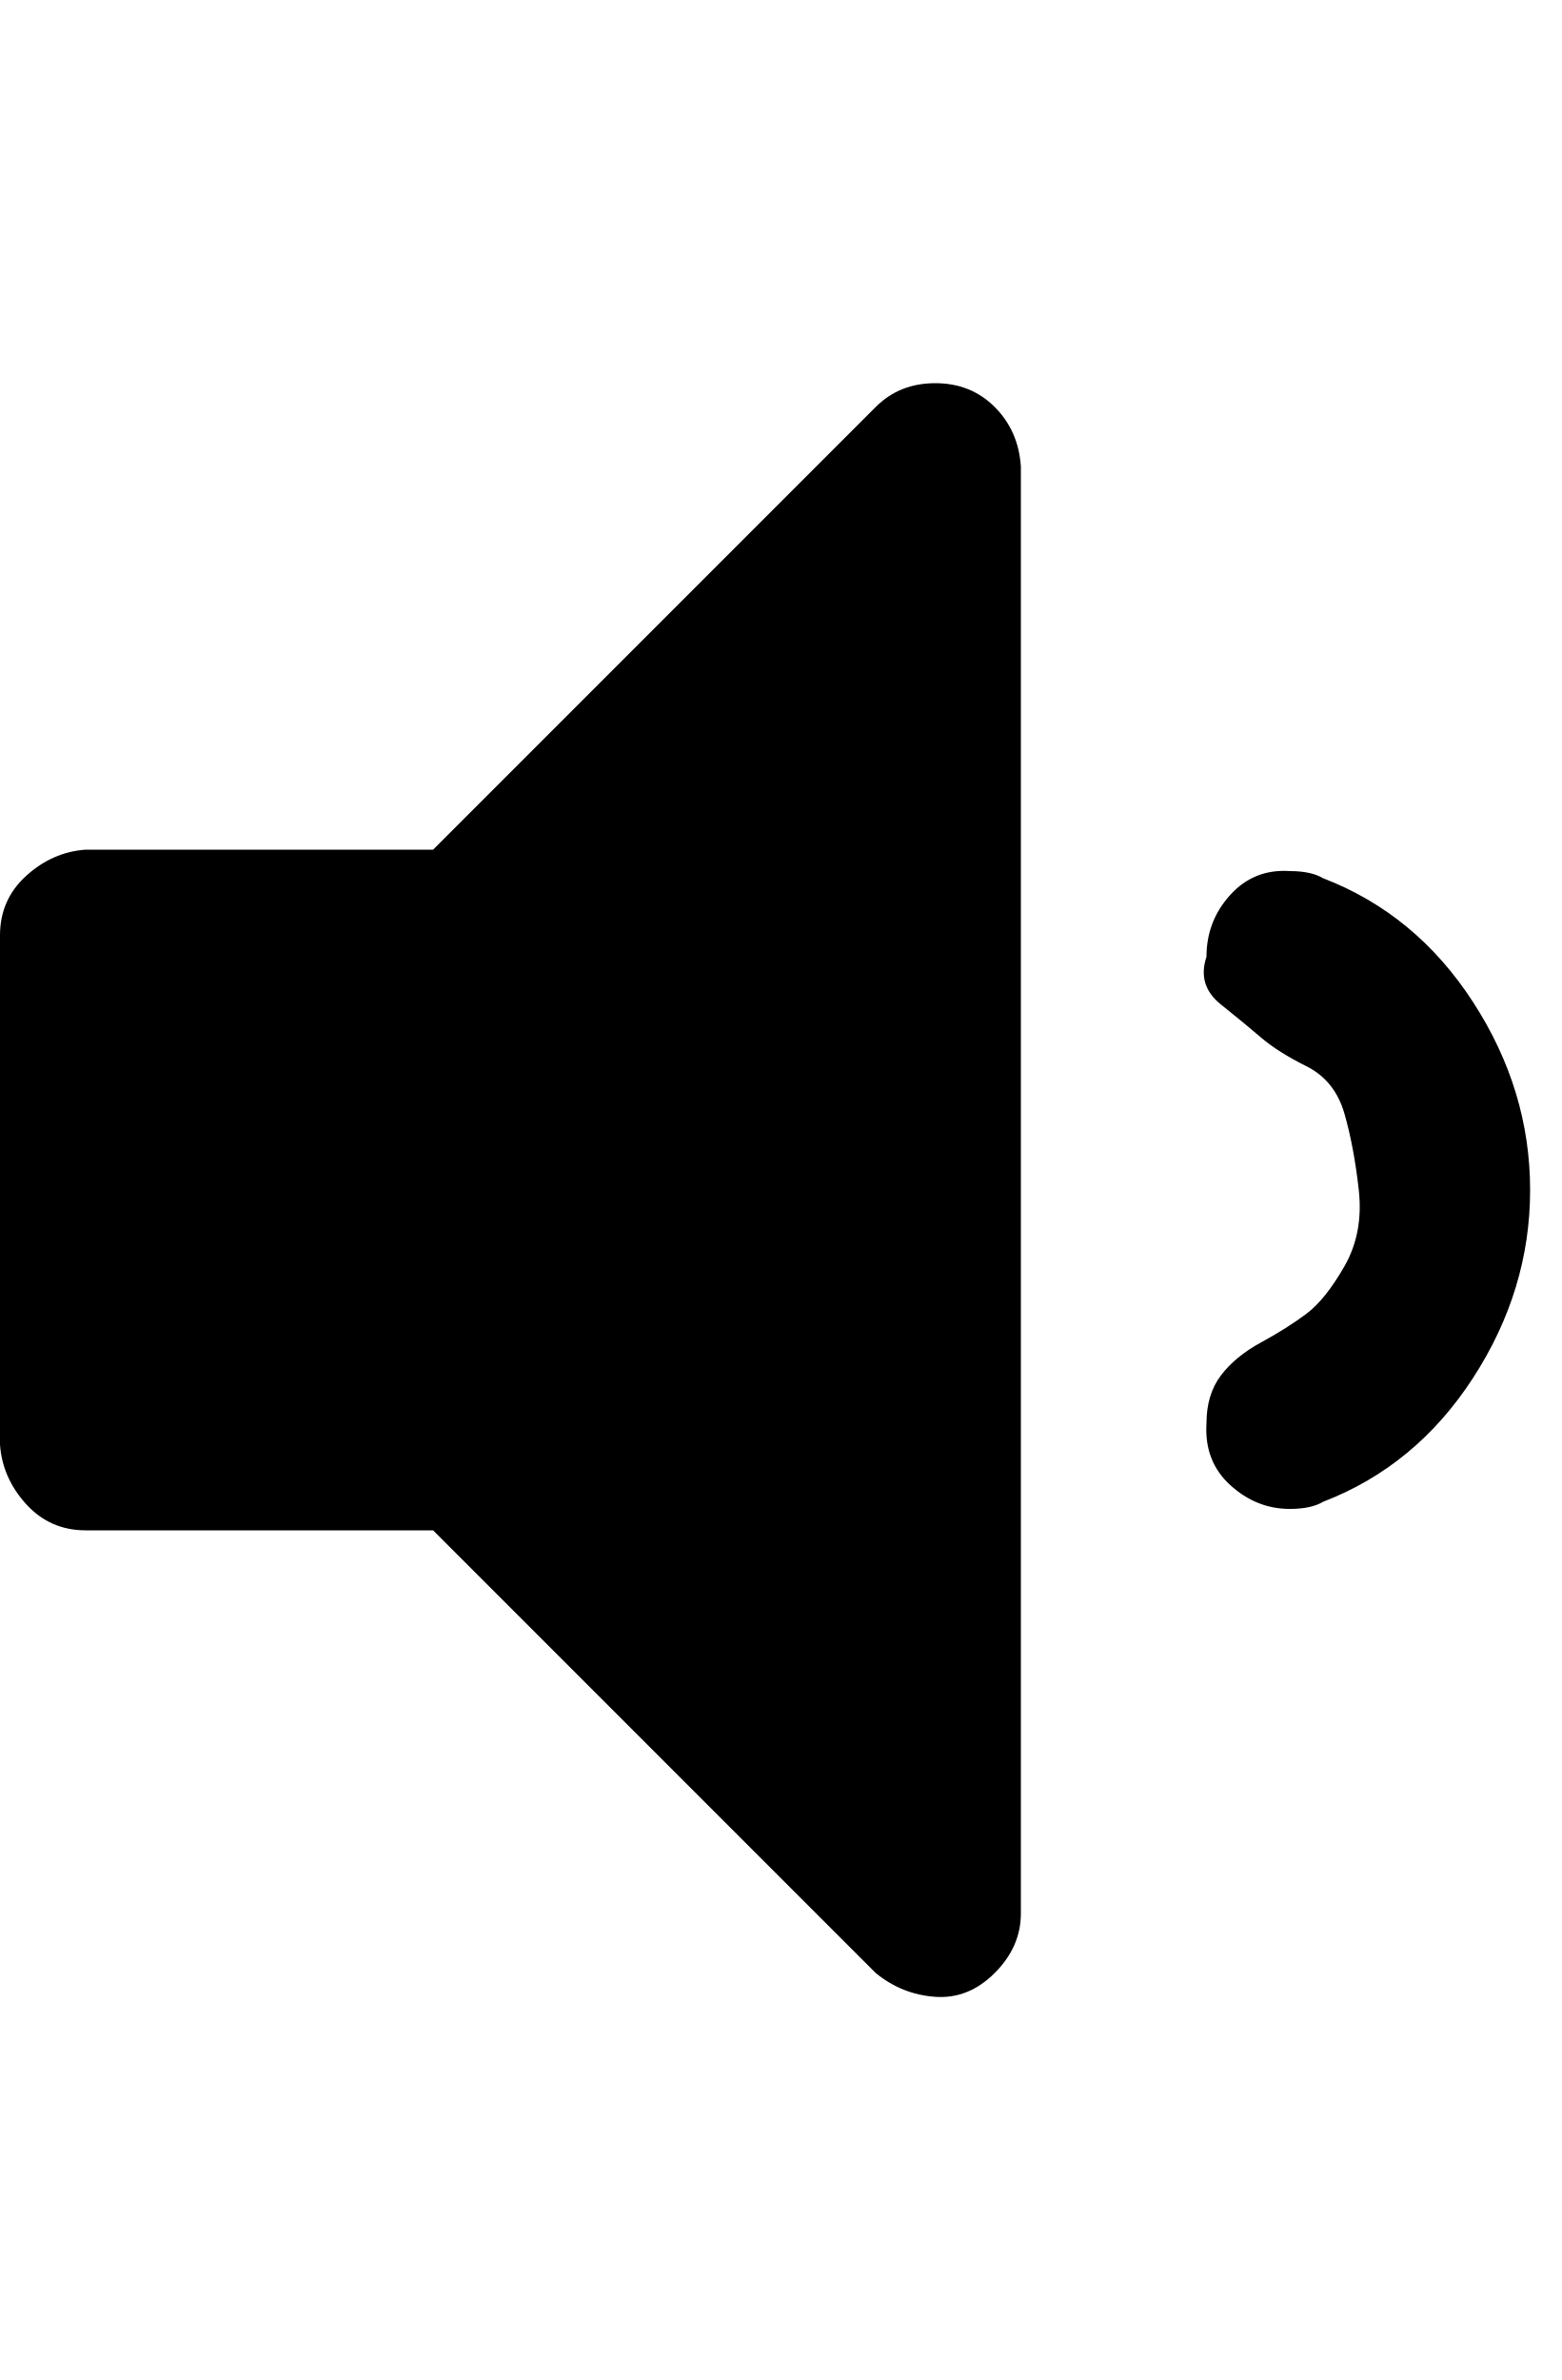
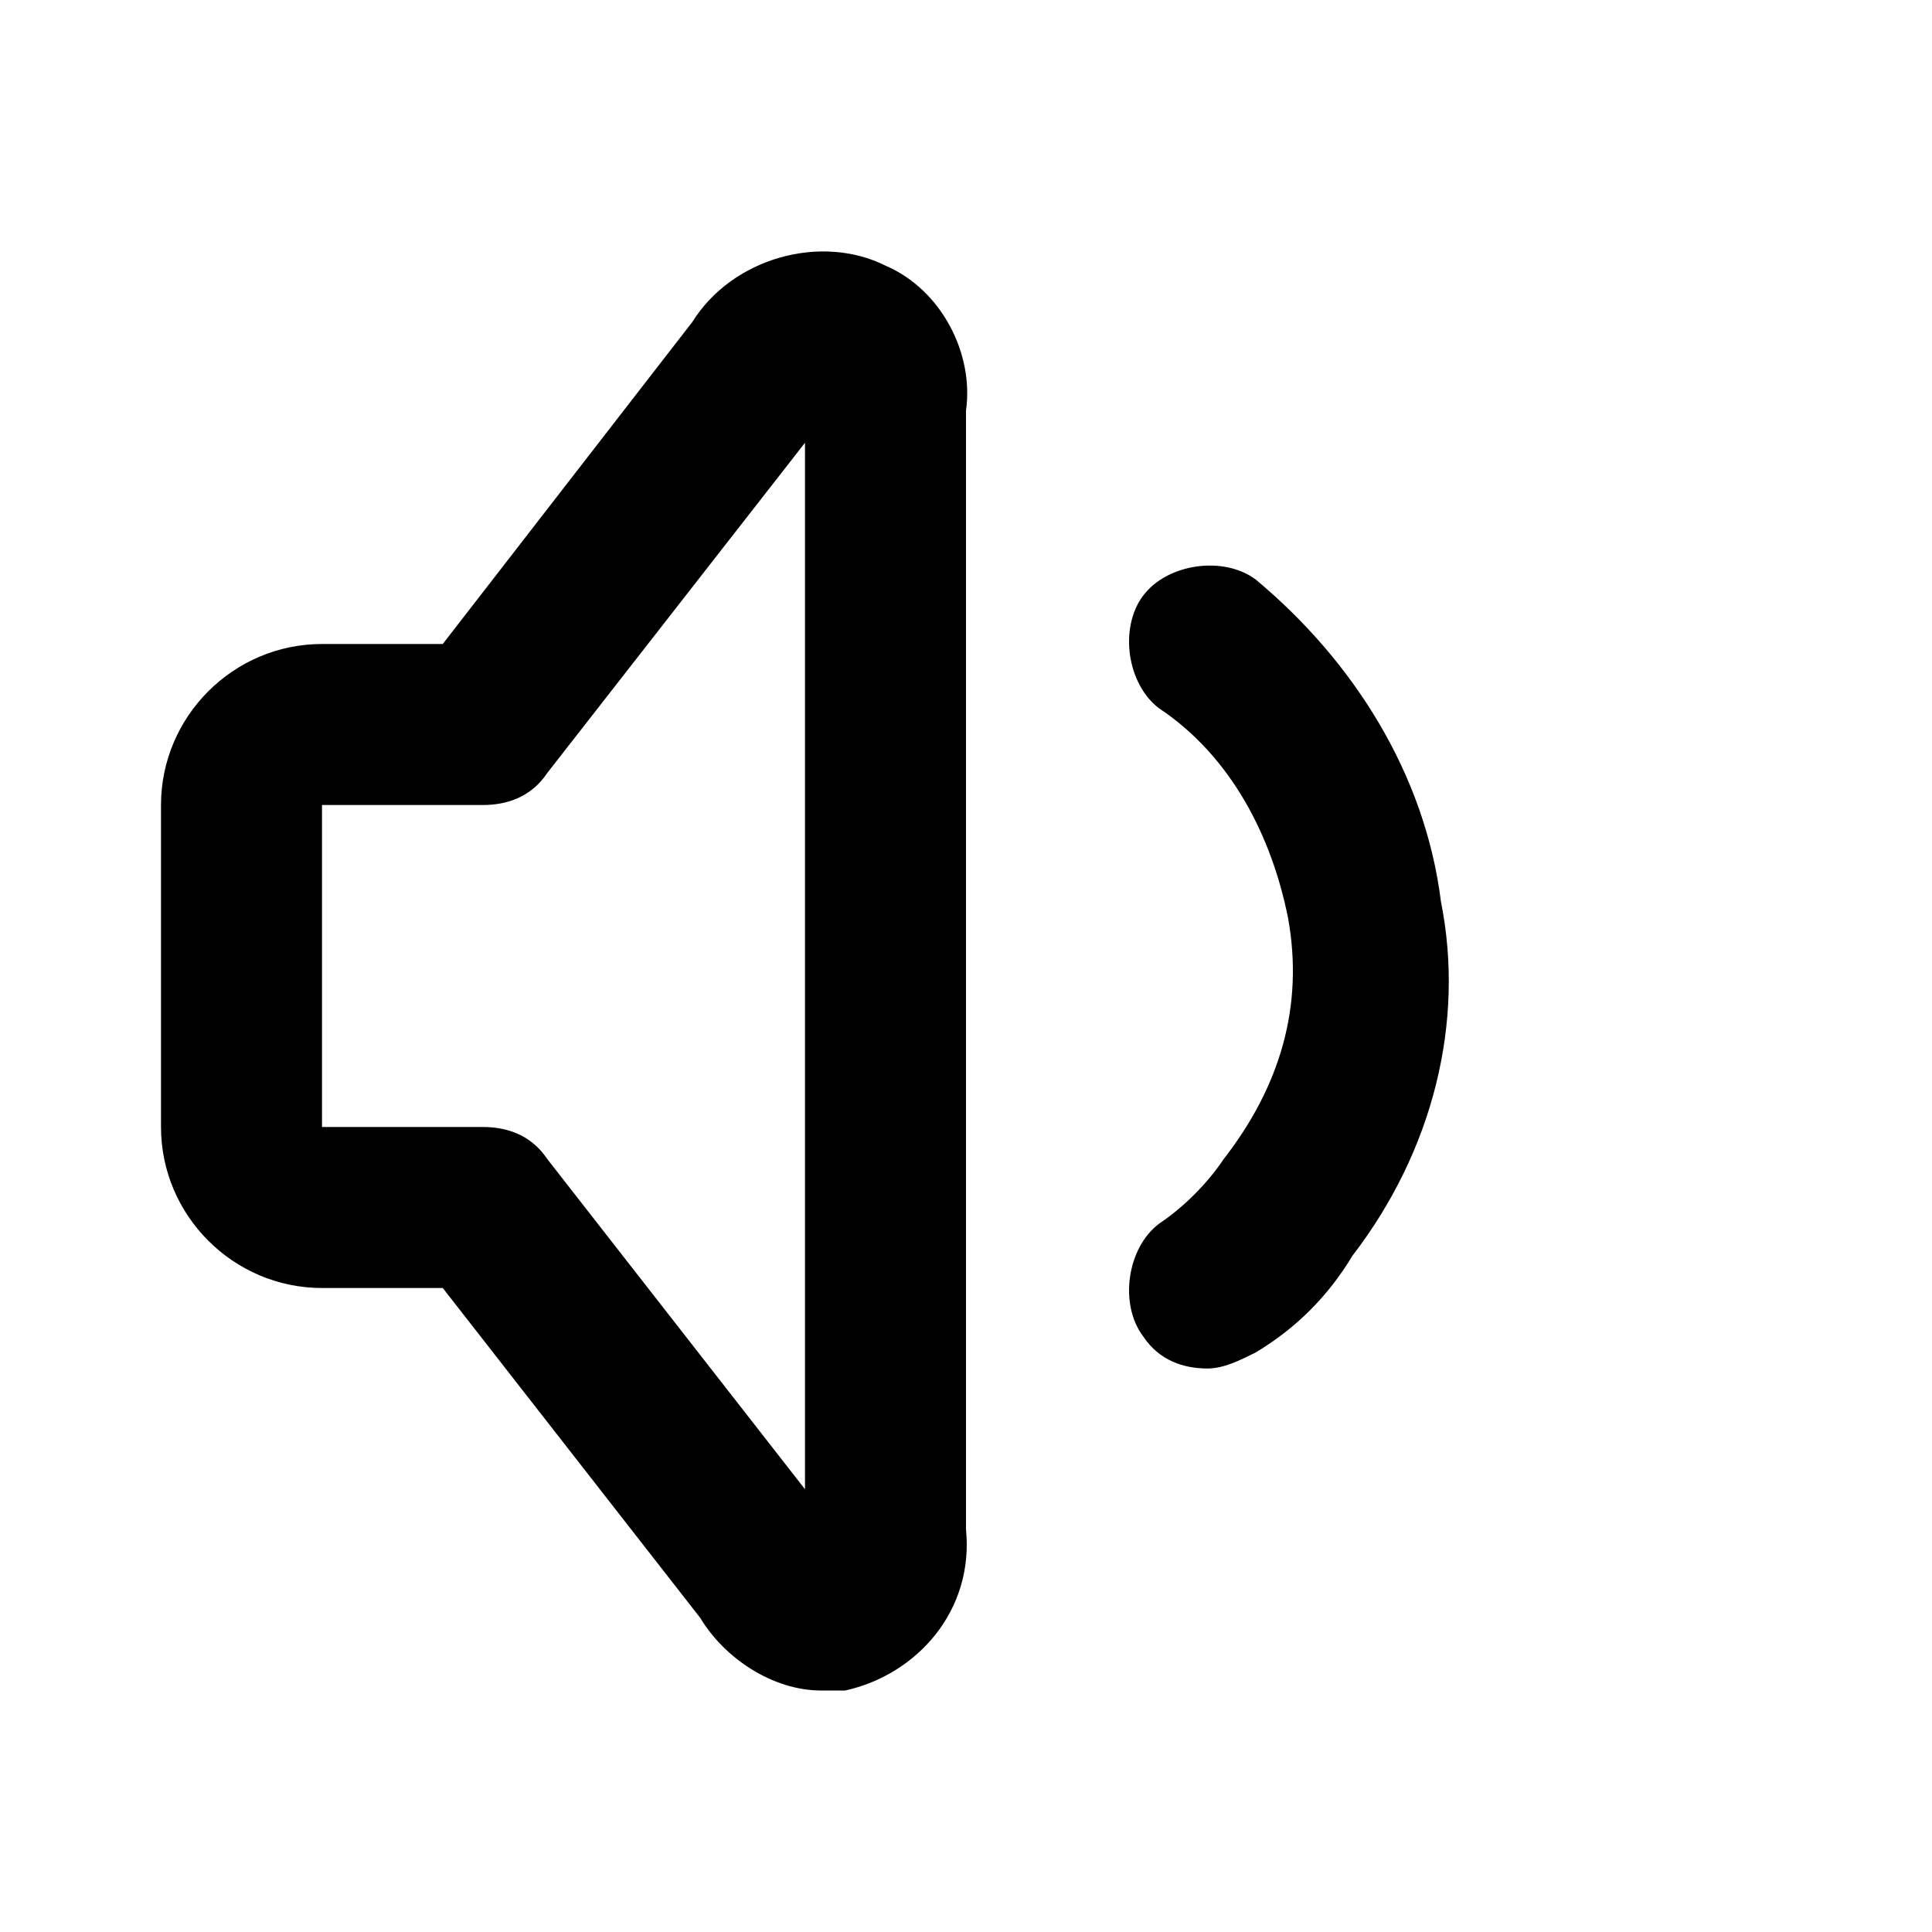
- <svg xmlns="http://www.w3.org/2000/svg" version="1.1" viewBox="0 0 21 32">
-   <path d="M13.728 6.272v19.456q0 0.448-0.352 0.8t-0.8 0.32-0.8-0.32l-5.952-5.952h-4.672q-0.48 0-0.8-0.352t-0.352-0.8v-6.848q0-0.48 0.352-0.8t0.8-0.352h4.672l5.952-5.952q0.32-0.32 0.8-0.32t0.8 0.32 0.352 0.8zM20.576 16q0 1.344-0.768 2.528t-2.016 1.664q-0.16 0.096-0.448 0.096-0.448 0-0.8-0.32t-0.32-0.832q0-0.384 0.192-0.64t0.544-0.448 0.608-0.384 0.512-0.64 0.192-1.024-0.192-1.024-0.512-0.64-0.608-0.384-0.544-0.448-0.192-0.64q0-0.48 0.32-0.832t0.8-0.32q0.288 0 0.448 0.096 1.248 0.48 2.016 1.664t0.768 2.528z" />
+ <svg xmlns="http://www.w3.org/2000/svg" version="1.1" id="Layer_1" x="0px" y="0px" viewBox="0 0 24 24" enable-background="new 0 0 24 24" xml:space="preserve">
+   <g>
+     <path d="M17.9,11.2c-0.2-1.6-1.1-3-2.3-4c-0.4-0.3-1.1-0.2-1.4,0.2c-0.3,0.4-0.2,1.1,0.2,1.4c0.9,0.6,1.4,1.6,1.6,2.6   c0.2,1.1-0.1,2.1-0.8,3c-0.2,0.3-0.5,0.6-0.8,0.8c-0.4,0.3-0.5,1-0.2,1.4c0.2,0.3,0.5,0.4,0.8,0.4c0.2,0,0.4-0.1,0.6-0.2   c0.5-0.3,0.9-0.7,1.2-1.2C17.8,14.3,18.2,12.7,17.9,11.2z" />
+     <path d="M12,5.1c0.1-0.7-0.3-1.5-1-1.8c-0.8-0.4-1.9-0.1-2.4,0.7L5.5,8H4c-1.1,0-2,0.9-2,2v4c0,1.1,0.9,2,2,2h1.5l3.2,4.1   c0.3,0.5,0.9,0.9,1.5,0.9c0.1,0,0.2,0,0.3,0c0.9-0.2,1.6-1,1.5-2V5.1z M10,18.5l-3.2-4.1C6.6,14.1,6.3,14,6,14H4v-4h2   c0.3,0,0.6-0.1,0.8-0.4L10,5.5V18.5z" />
+   </g>
</svg>
